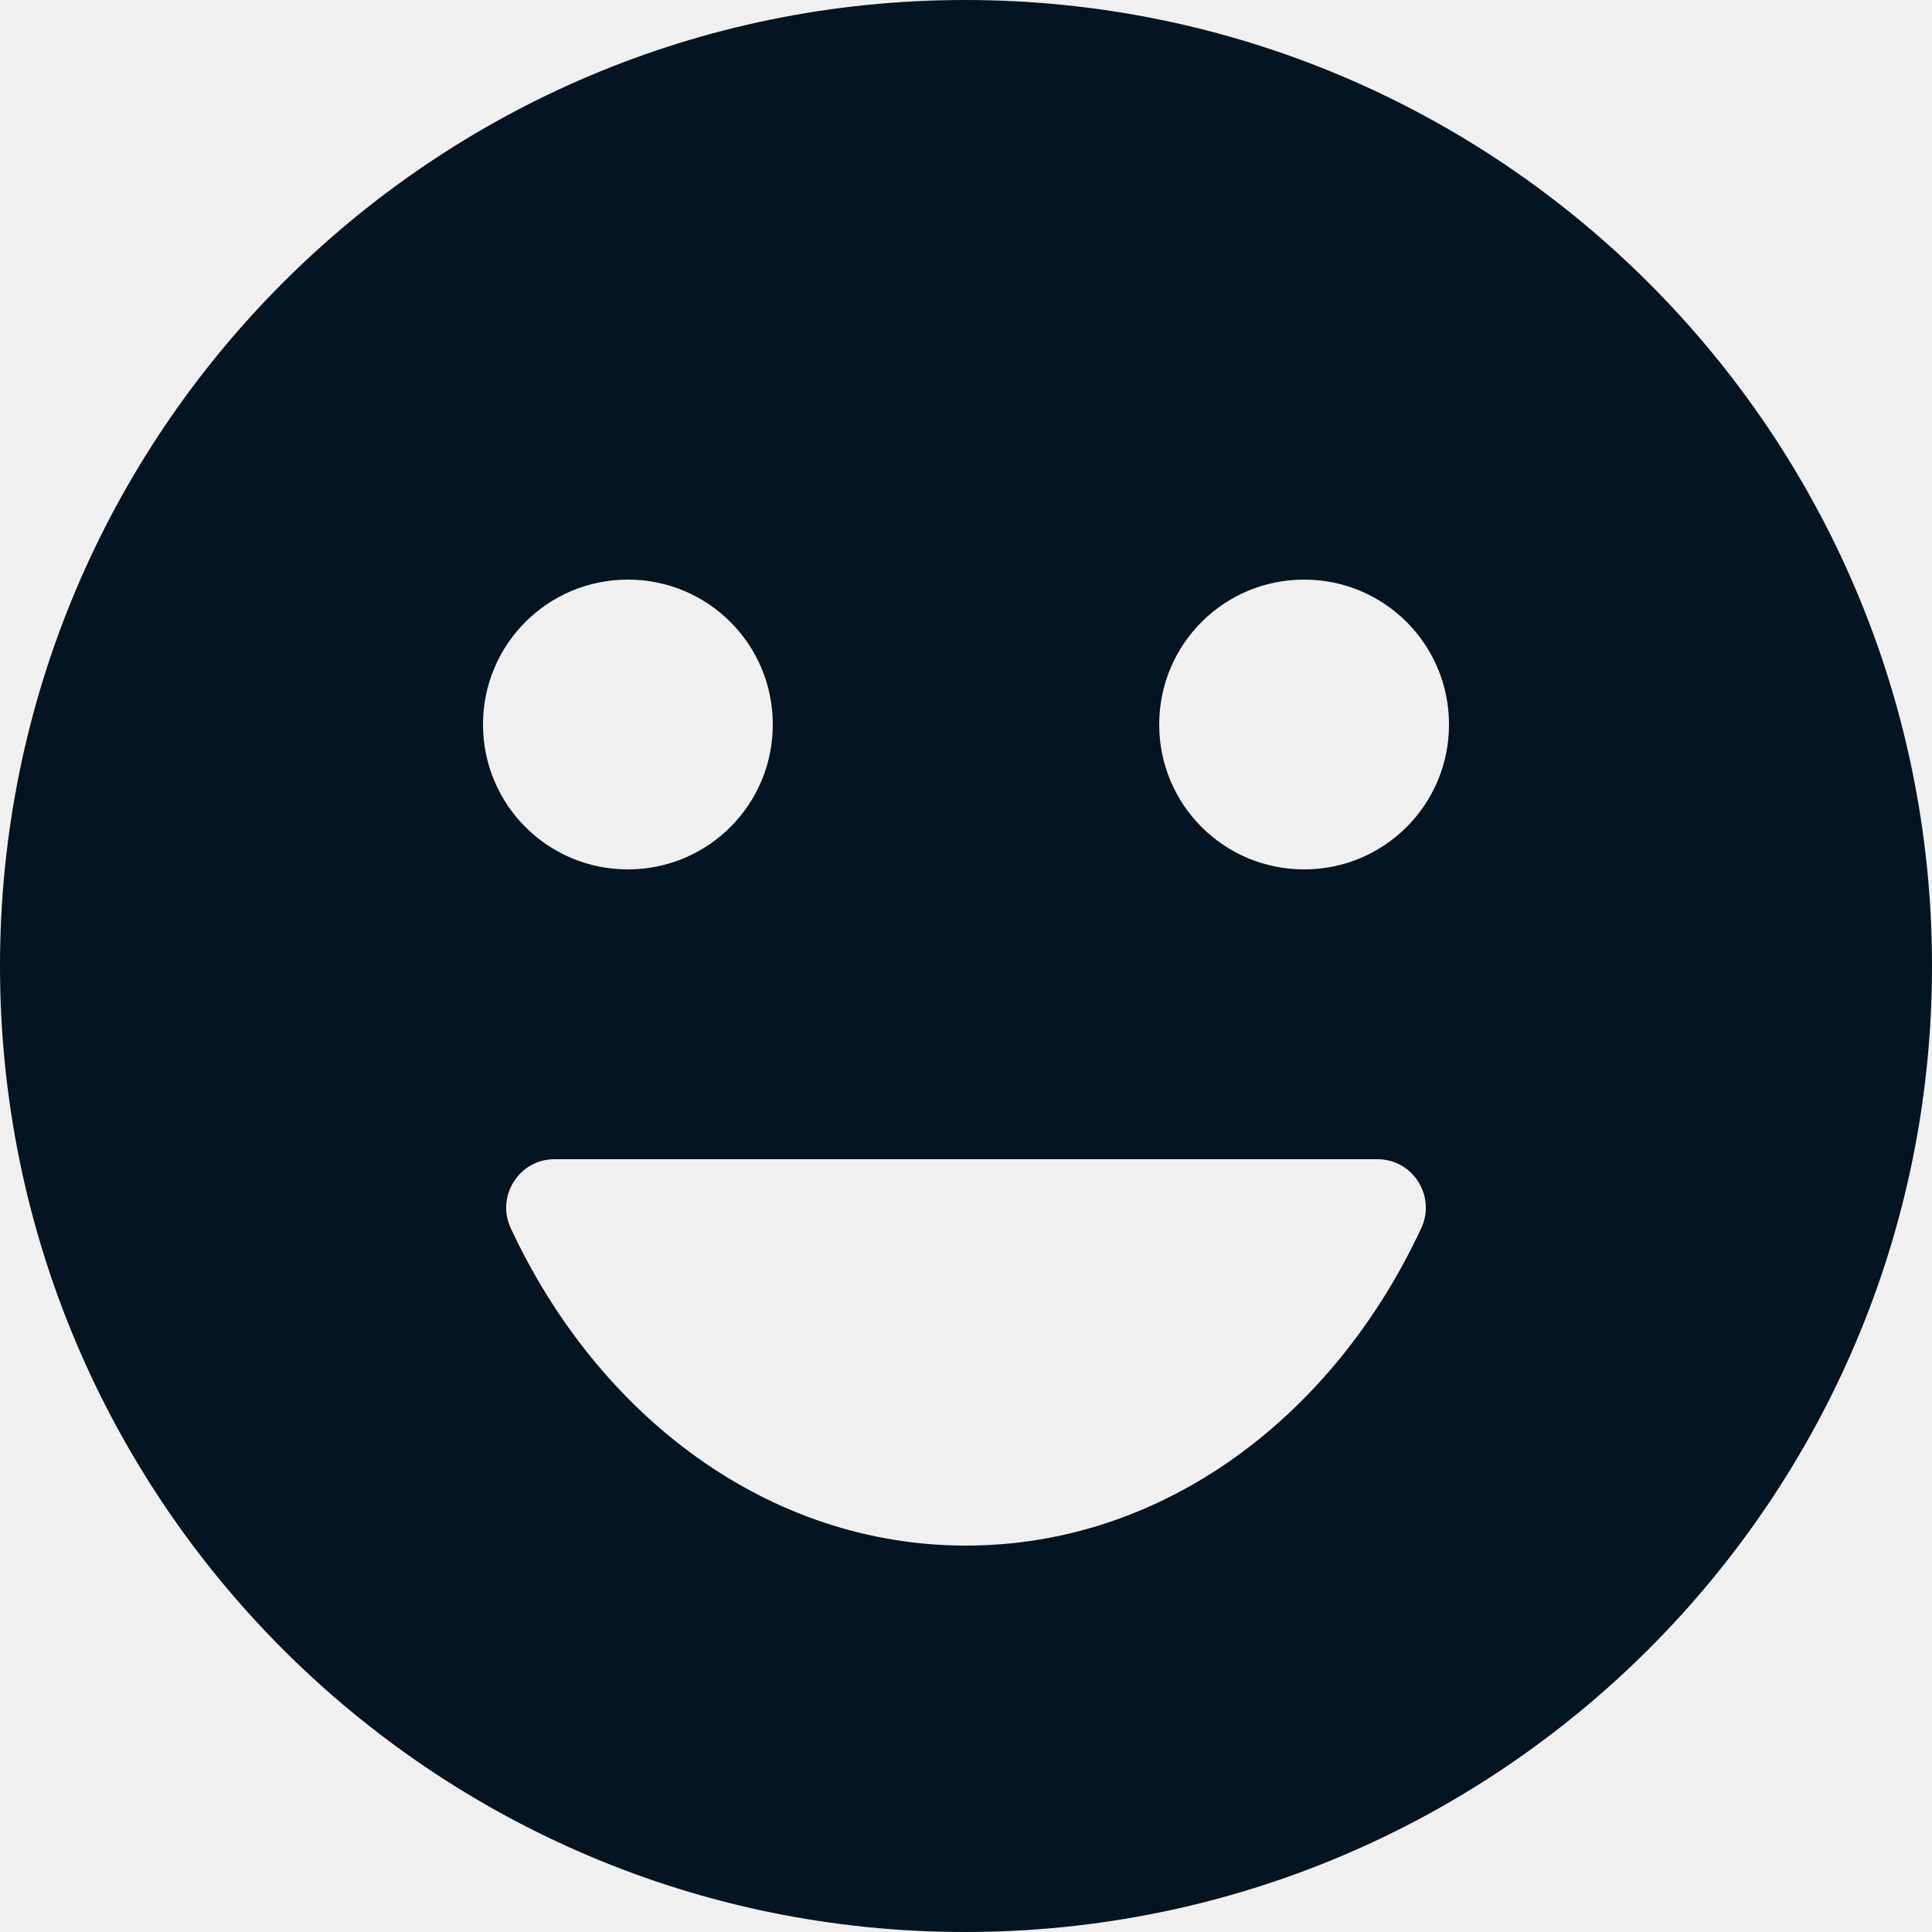
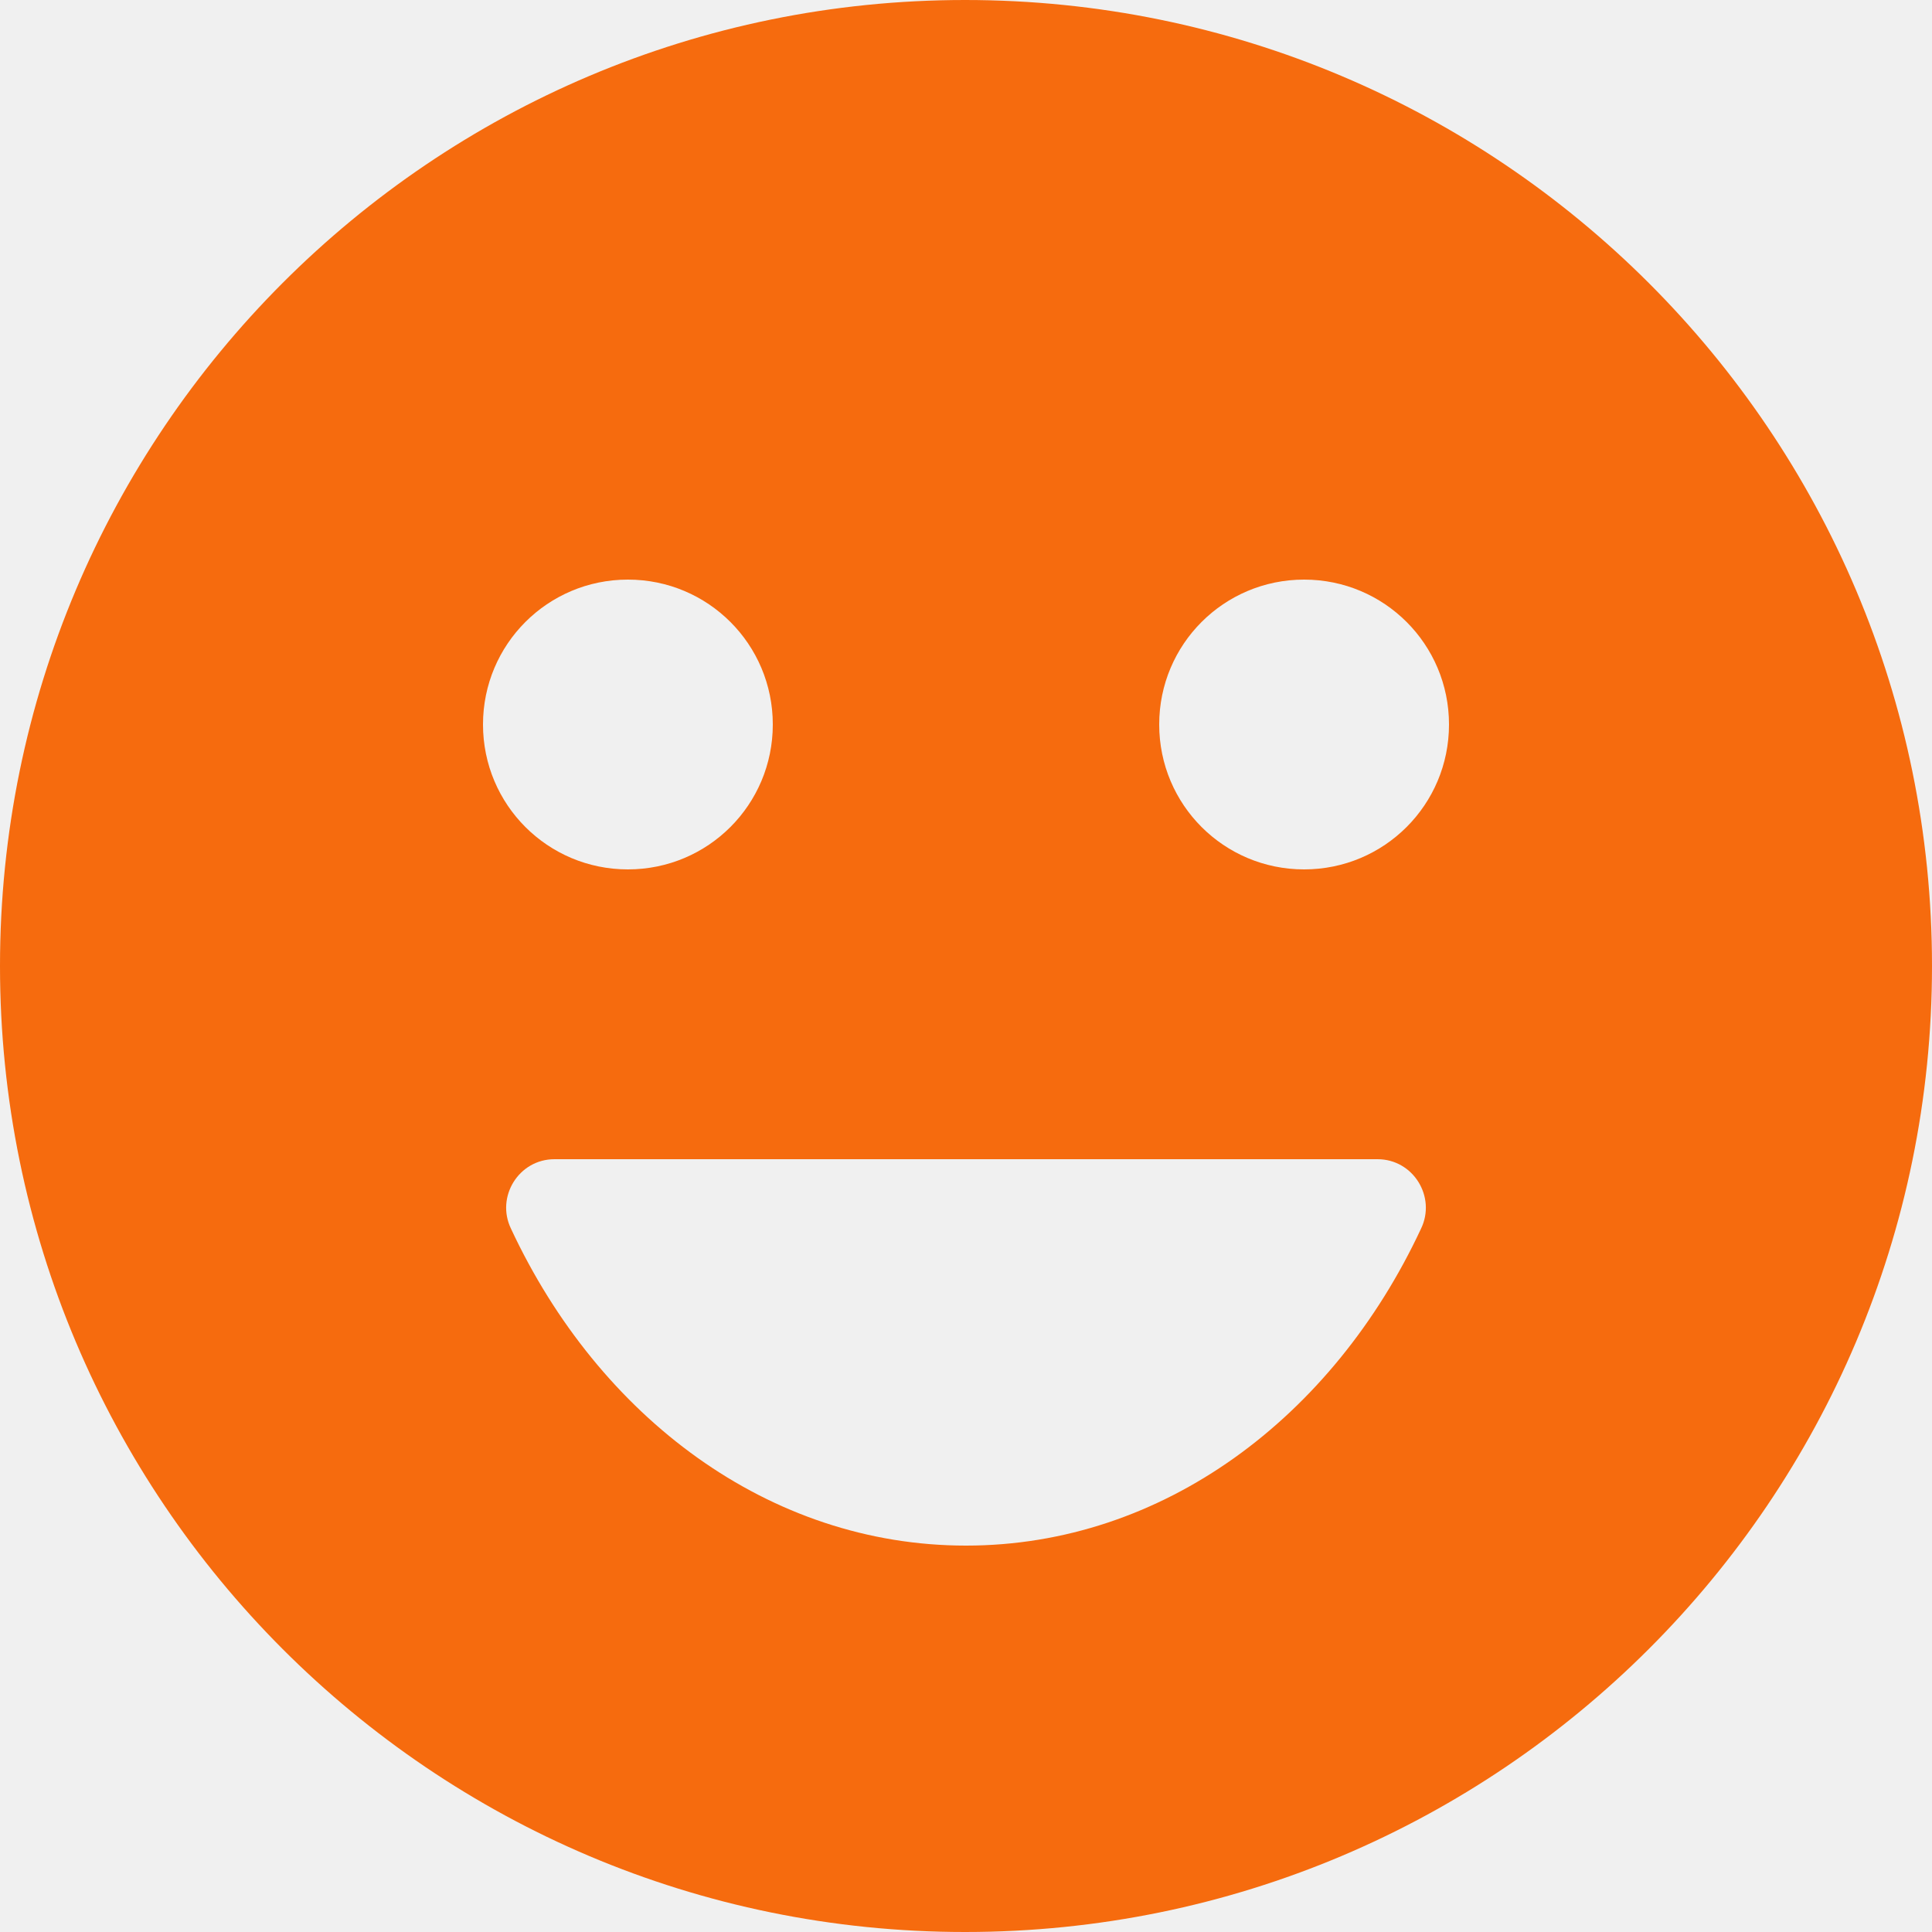
<svg xmlns="http://www.w3.org/2000/svg" width="40" height="40" viewBox="0 0 40 40" fill="none">
-   <g clip-path="url(#clip0_6_48)">
-     <path d="M19.98 0C8.94 0 0 8.96 0 20C0 31.04 8.94 40 19.98 40C31.04 40 40 31.04 40 20C40 8.96 31.04 0 19.98 0ZM13 12C14.66 12 16 13.34 16 15C16 16.66 14.66 18 13 18C11.34 18 10 16.66 10 15C10 13.34 11.34 12 13 12ZM29.42 25.44C27.6 29.34 24.08 32 20 32C15.92 32 12.4 29.34 10.58 25.44C10.26 24.78 10.74 24 11.48 24H28.52C29.26 24 29.74 24.78 29.42 25.44ZM27 18C25.34 18 24 16.66 24 15C24 13.34 25.34 12 27 12C28.66 12 30 13.34 30 15C30 16.66 28.66 18 27 18Z" fill="#041420" />
+   <g clip-path="url(#clip0_103_17)">
+     <path d="M19.98 0C8.94 0 0 8.96 0 20C0 31.04 8.94 40 19.98 40C31.04 40 40 31.04 40 20C40 8.96 31.04 0 19.98 0ZM13 12C14.66 12 16 13.34 16 15C16 16.66 14.66 18 13 18C11.34 18 10 16.66 10 15C10 13.34 11.34 12 13 12ZM29.42 25.44C27.6 29.34 24.08 32 20 32C15.92 32 12.4 29.34 10.58 25.44C10.26 24.78 10.74 24 11.48 24H28.52C29.26 24 29.74 24.78 29.42 25.44V25.44ZM27 18C25.34 18 24 16.66 24 15C24 13.34 25.34 12 27 12C28.66 12 30 13.34 30 15C30 16.66 28.66 18 27 18Z" fill="#F66B0E" />
  </g>
  <defs>
-     <clipPath id="clip0_6_48">
+     <clipPath id="clip0_103_17">
      <rect width="40" height="40" fill="white" />
    </clipPath>
  </defs>
</svg>
